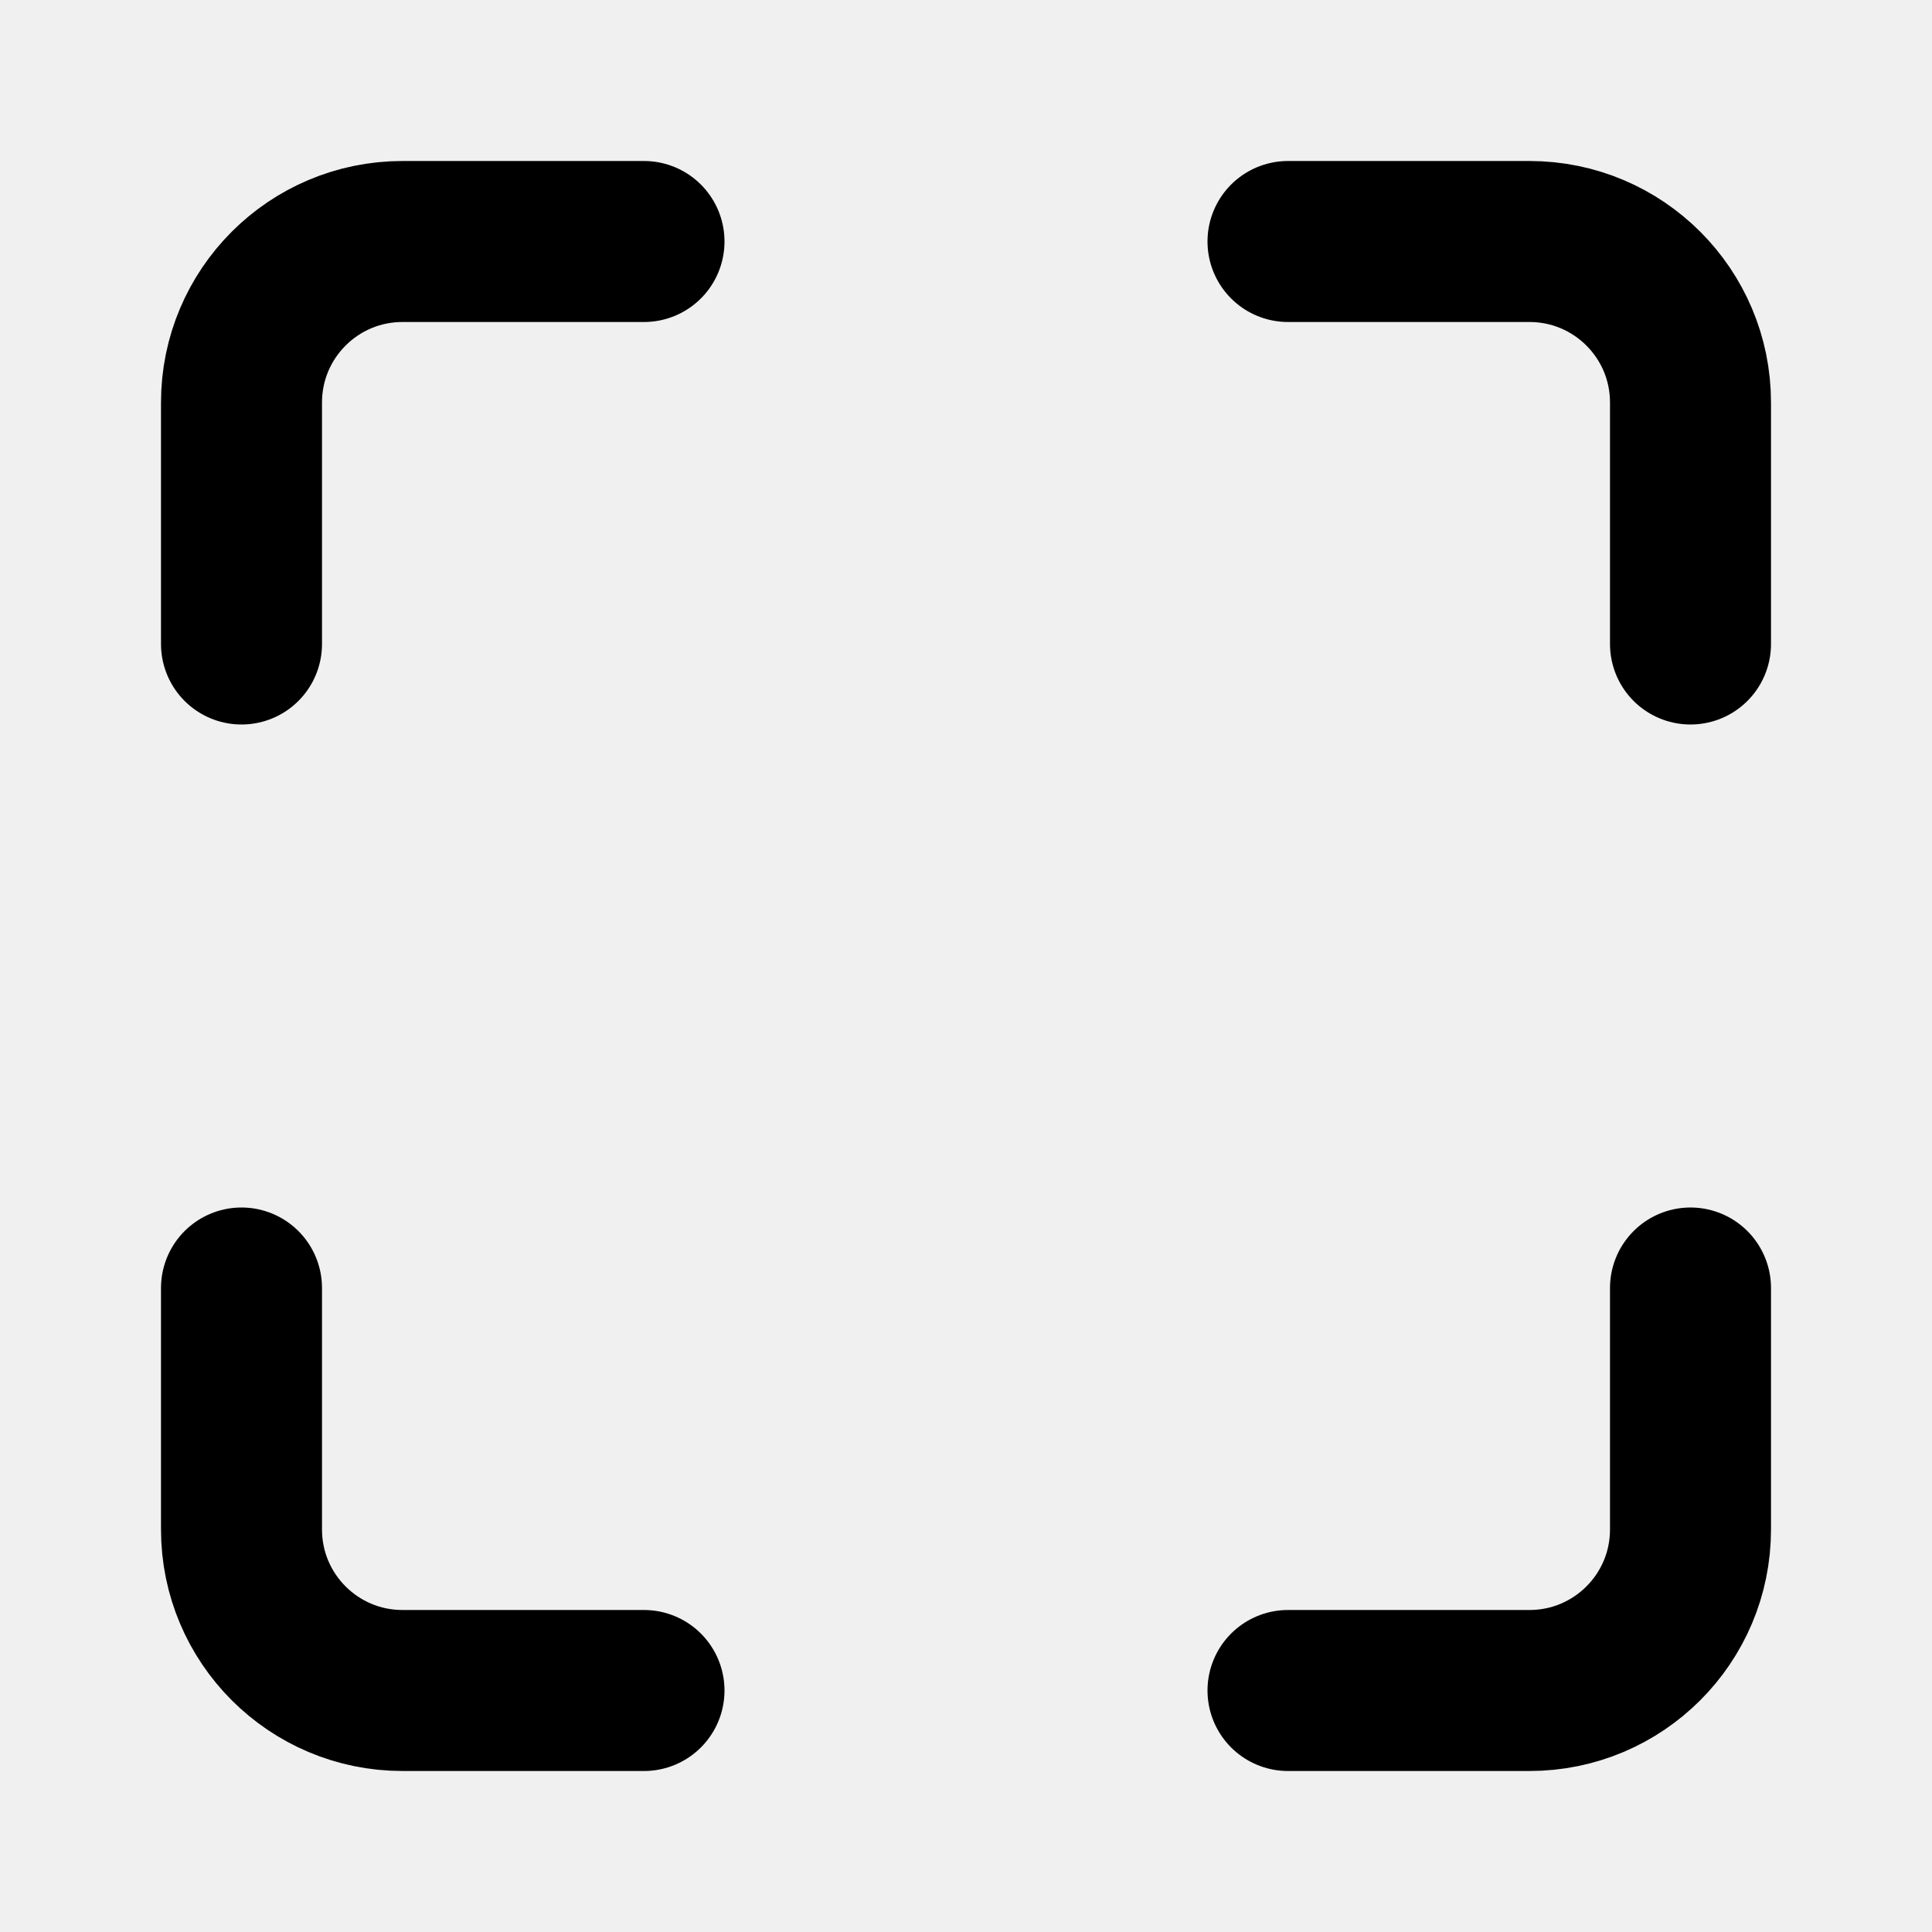
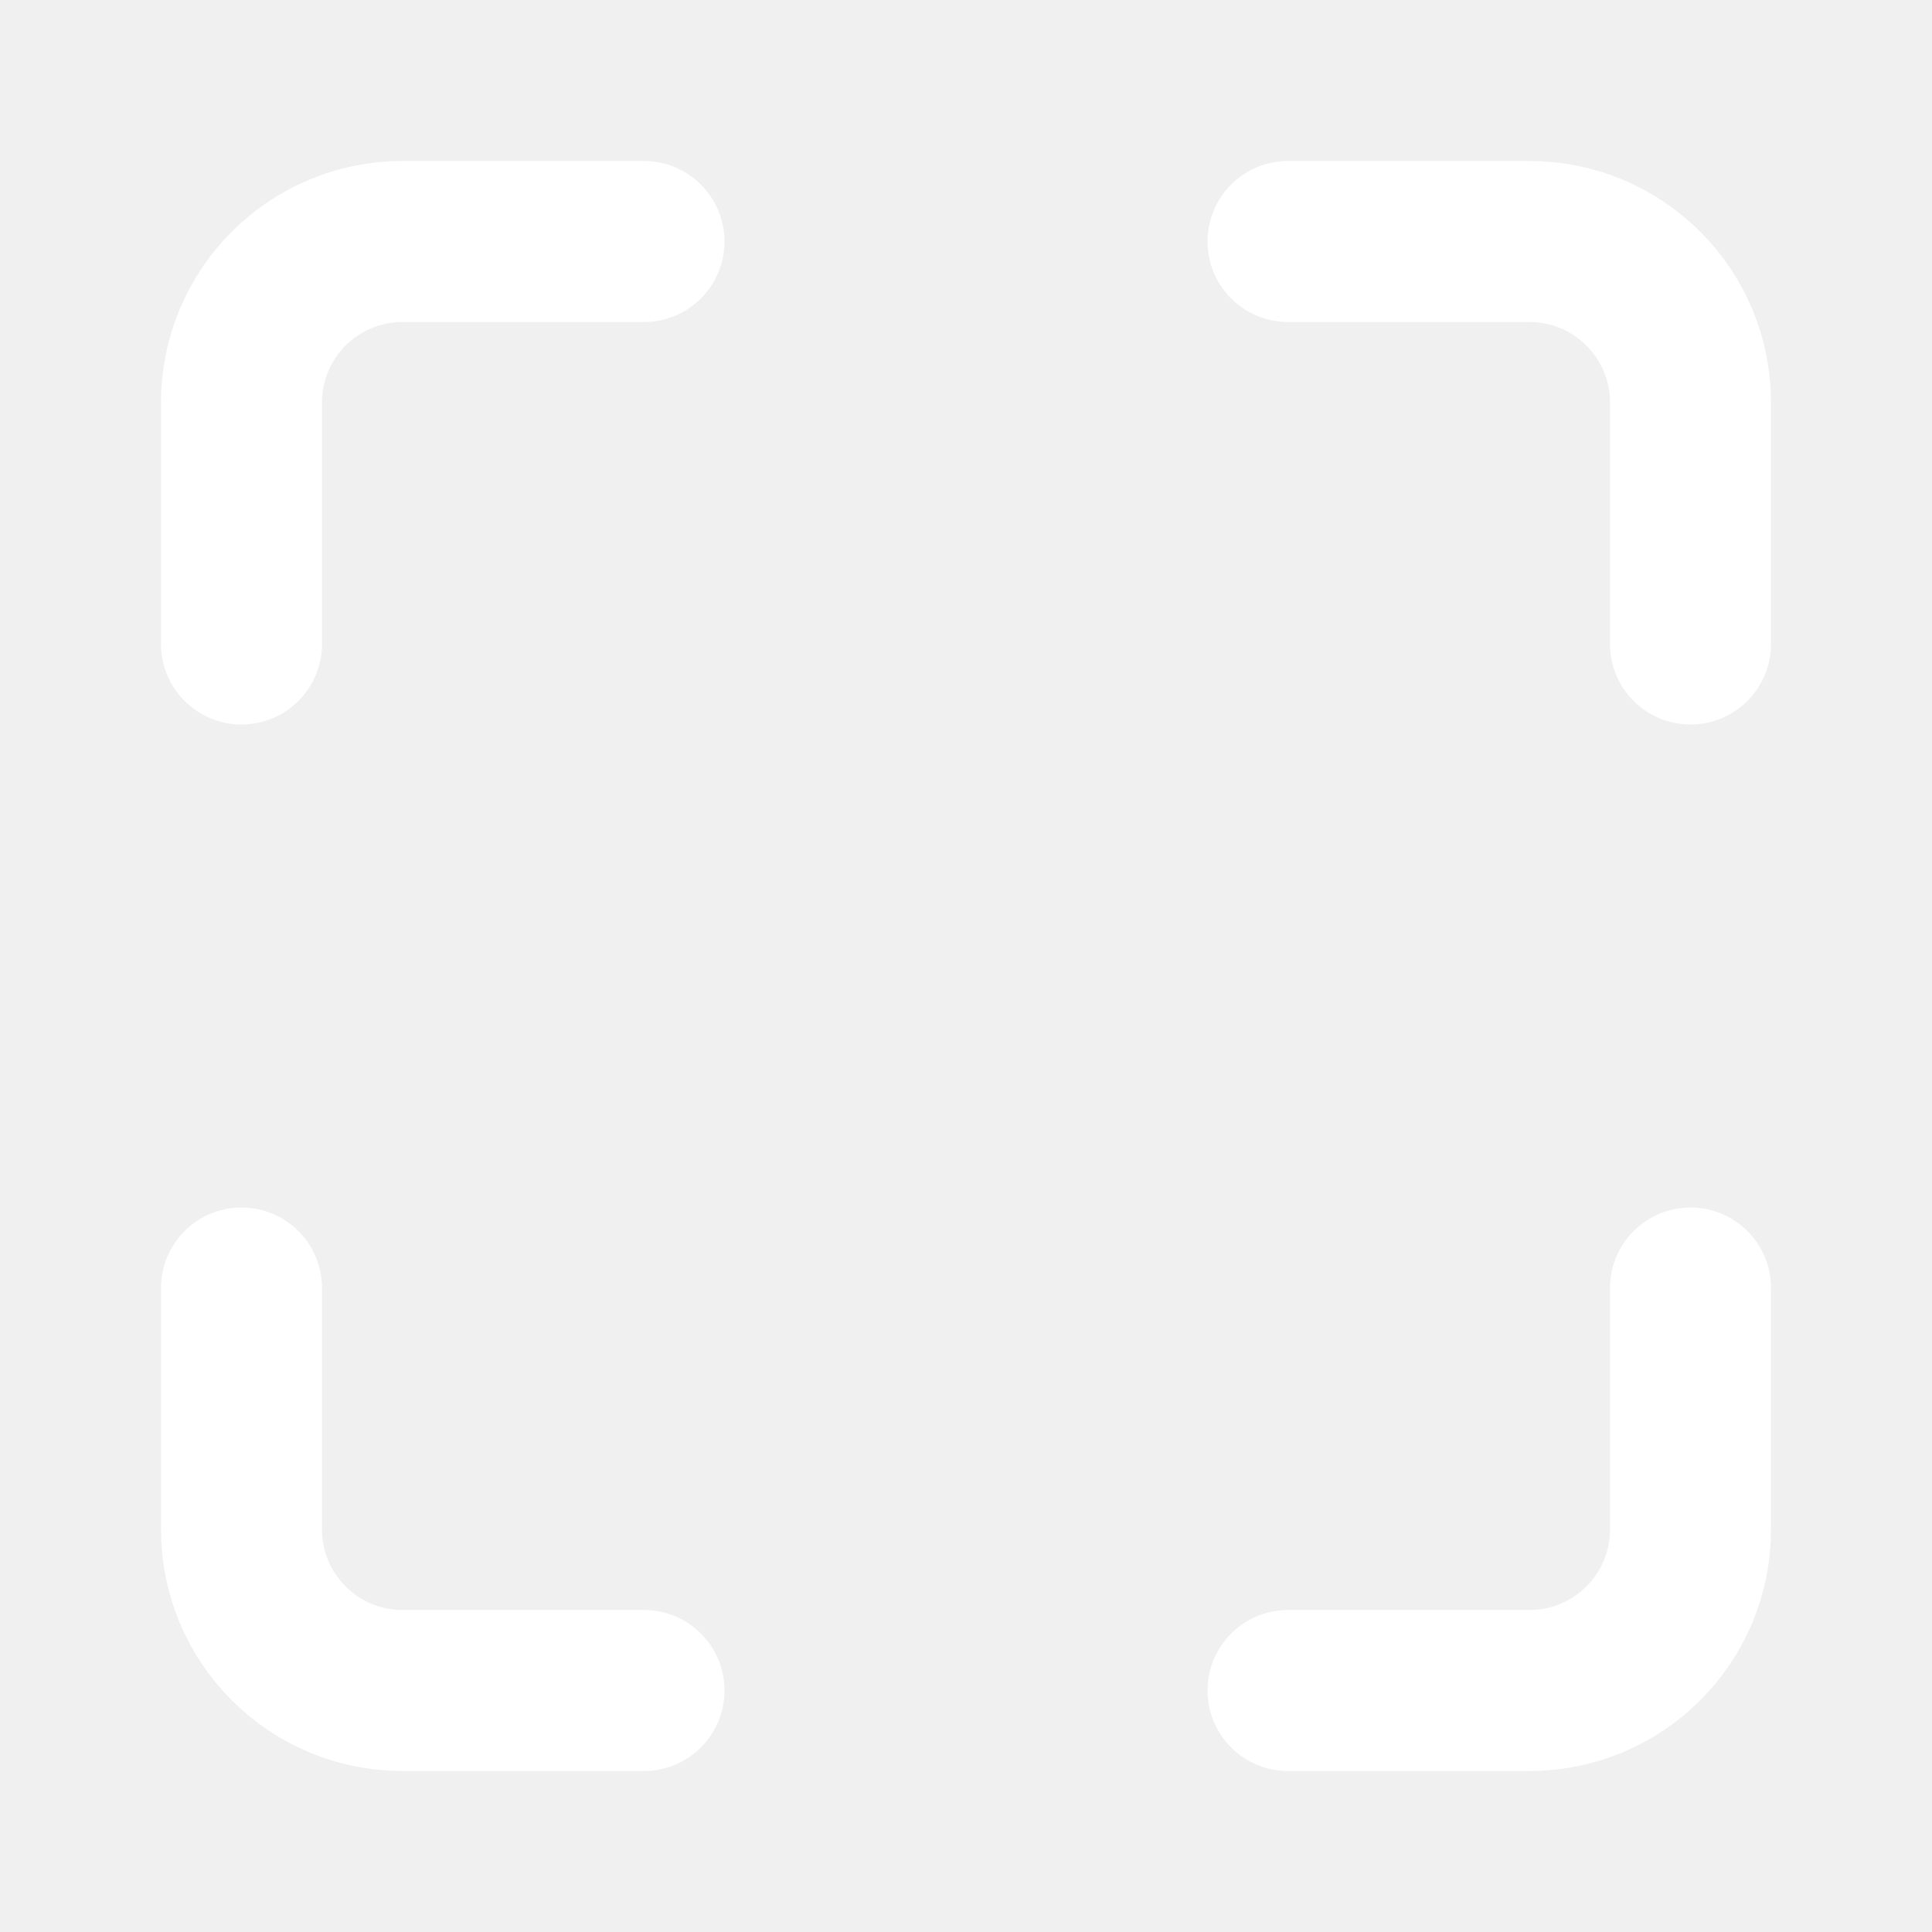
- <svg xmlns="http://www.w3.org/2000/svg" width="24" height="24" viewBox="0 0 24 24" fill="none" stroke="currentColor" stroke-width="2" stroke-linecap="round" stroke-linejoin="round" class="feather feather-maximize">
+ <svg xmlns="http://www.w3.org/2000/svg" width="24" height="24" viewBox="0 0 24 24" fill="none" stroke="#ffffff" stroke-width="2" stroke-linecap="round" stroke-linejoin="round" class="feather feather-maximize">
  <path d="M8 3H5a2 2 0 0 0-2 2v3m18 0V5a2 2 0 0 0-2-2h-3m0 18h3a2 2 0 0 0 2-2v-3M3 16v3a2 2 0 0 0 2 2h3" />
</svg>
